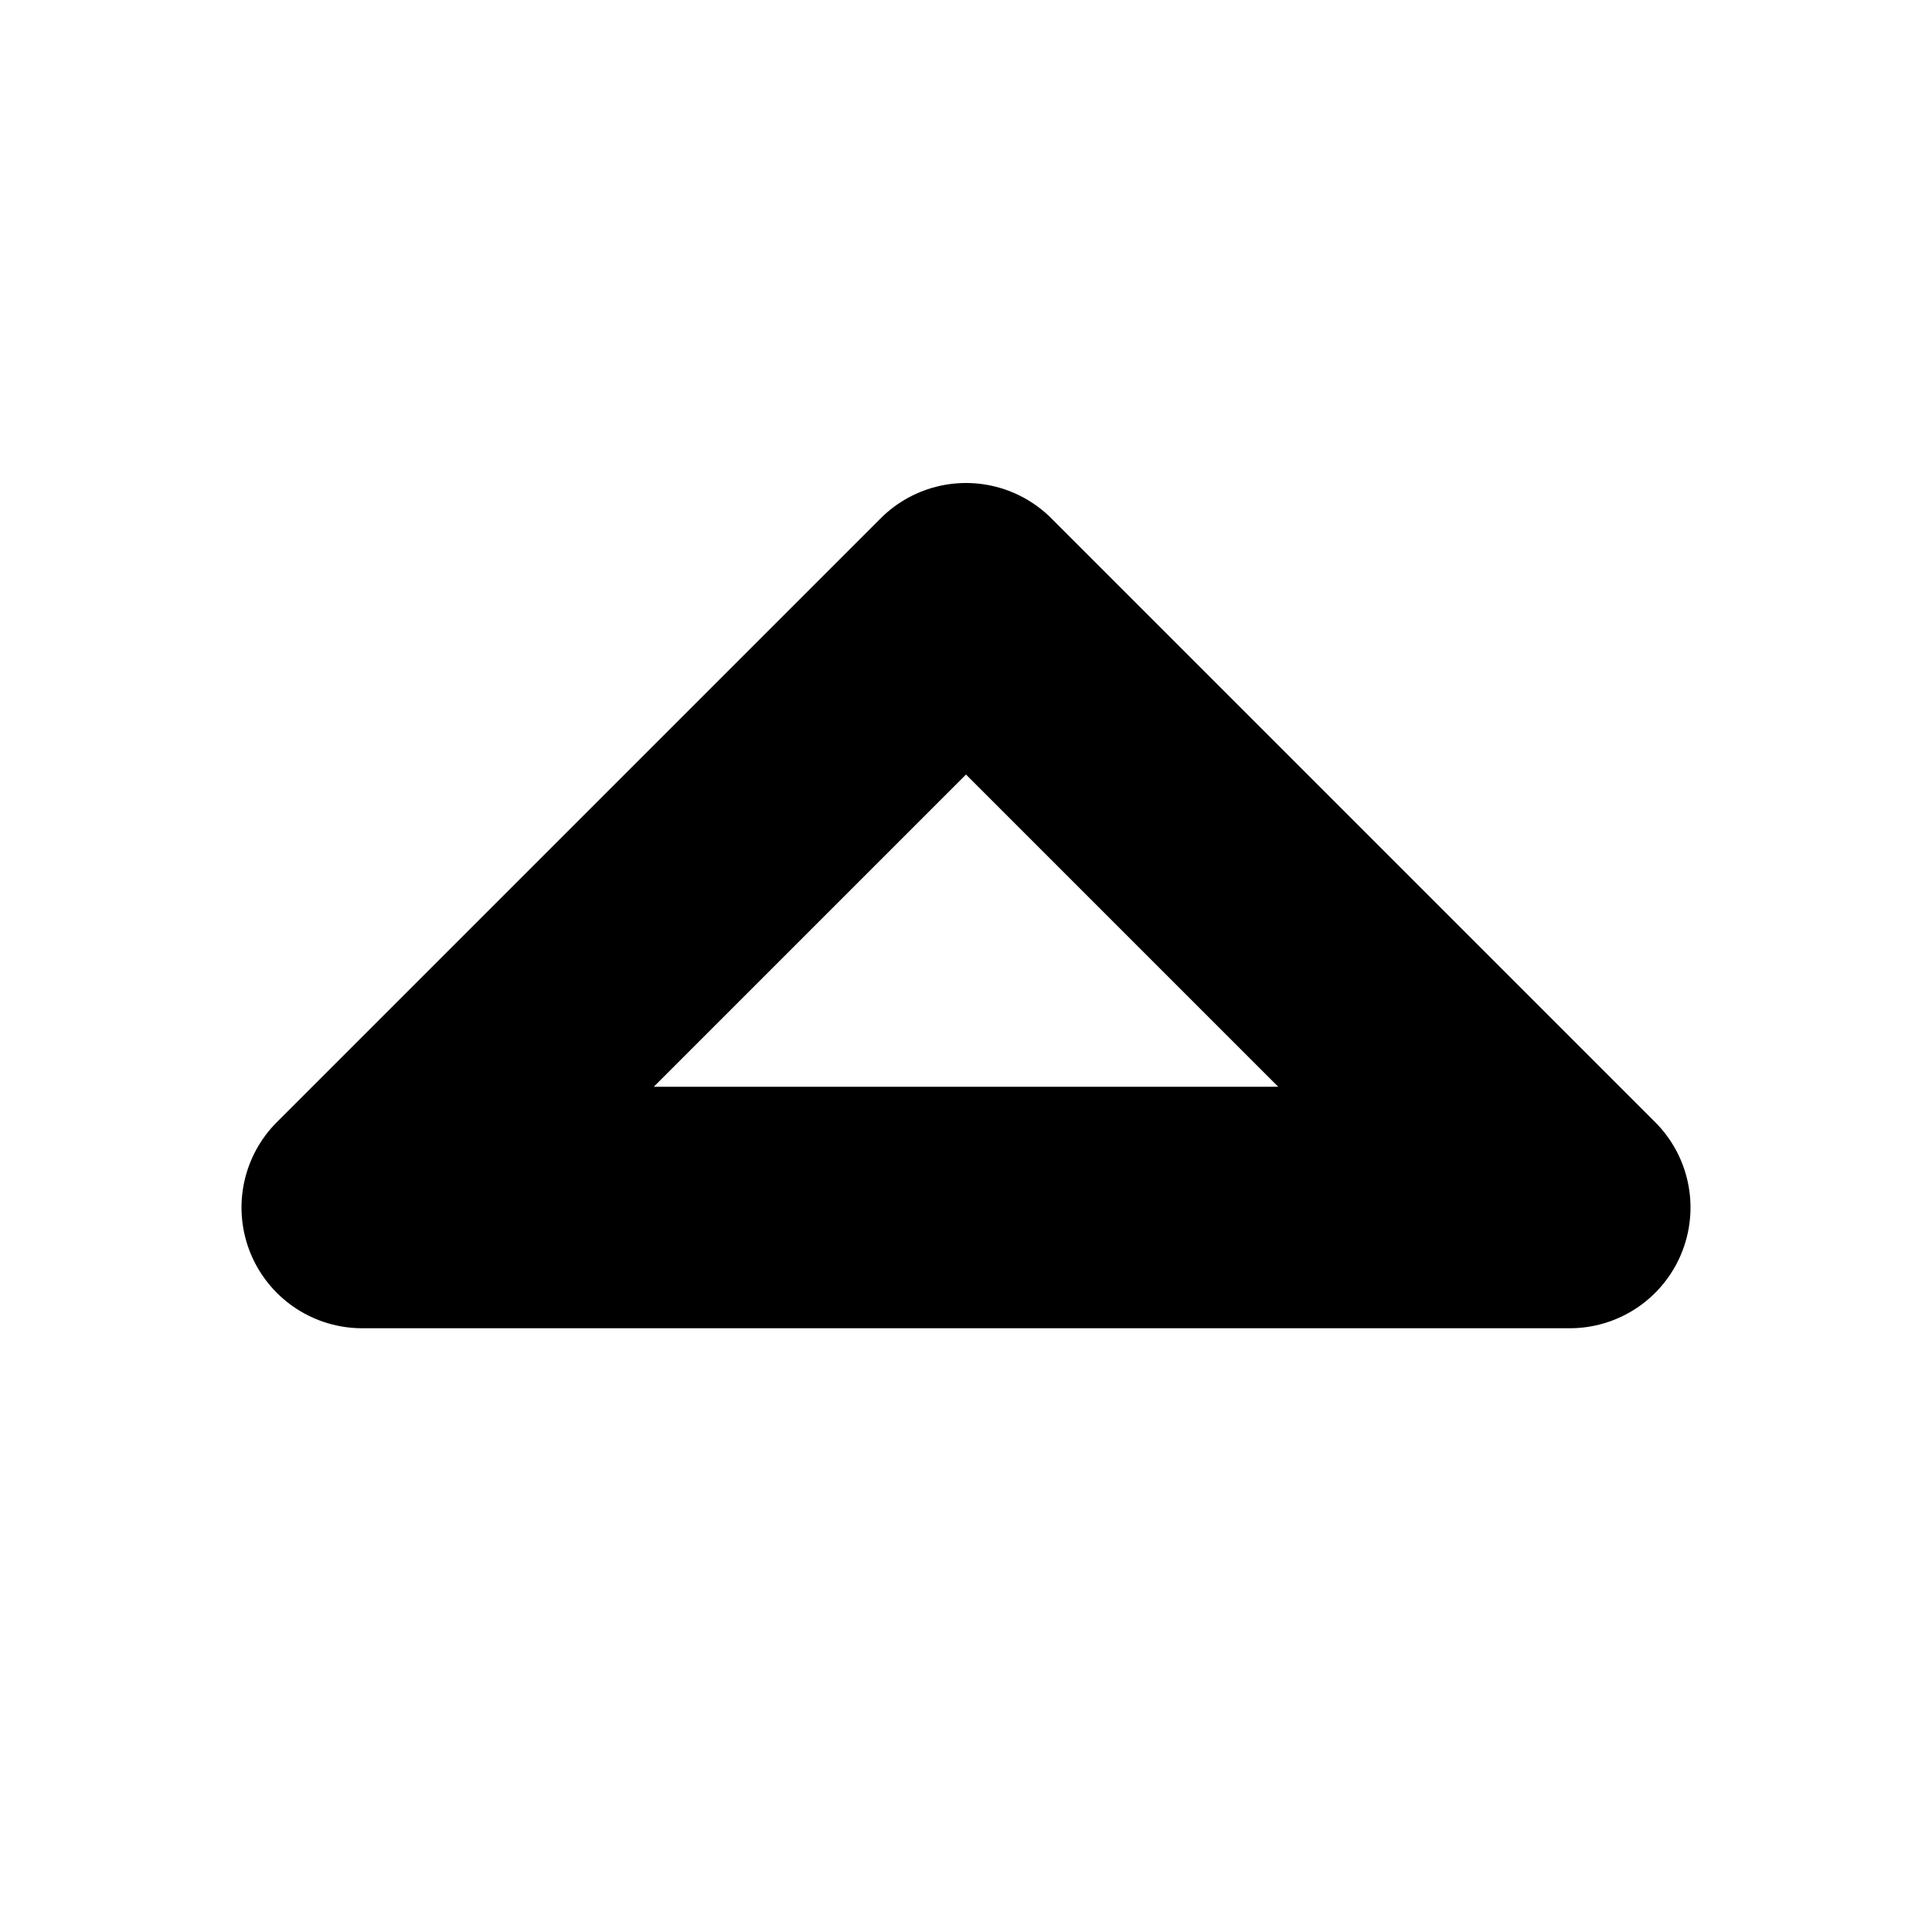
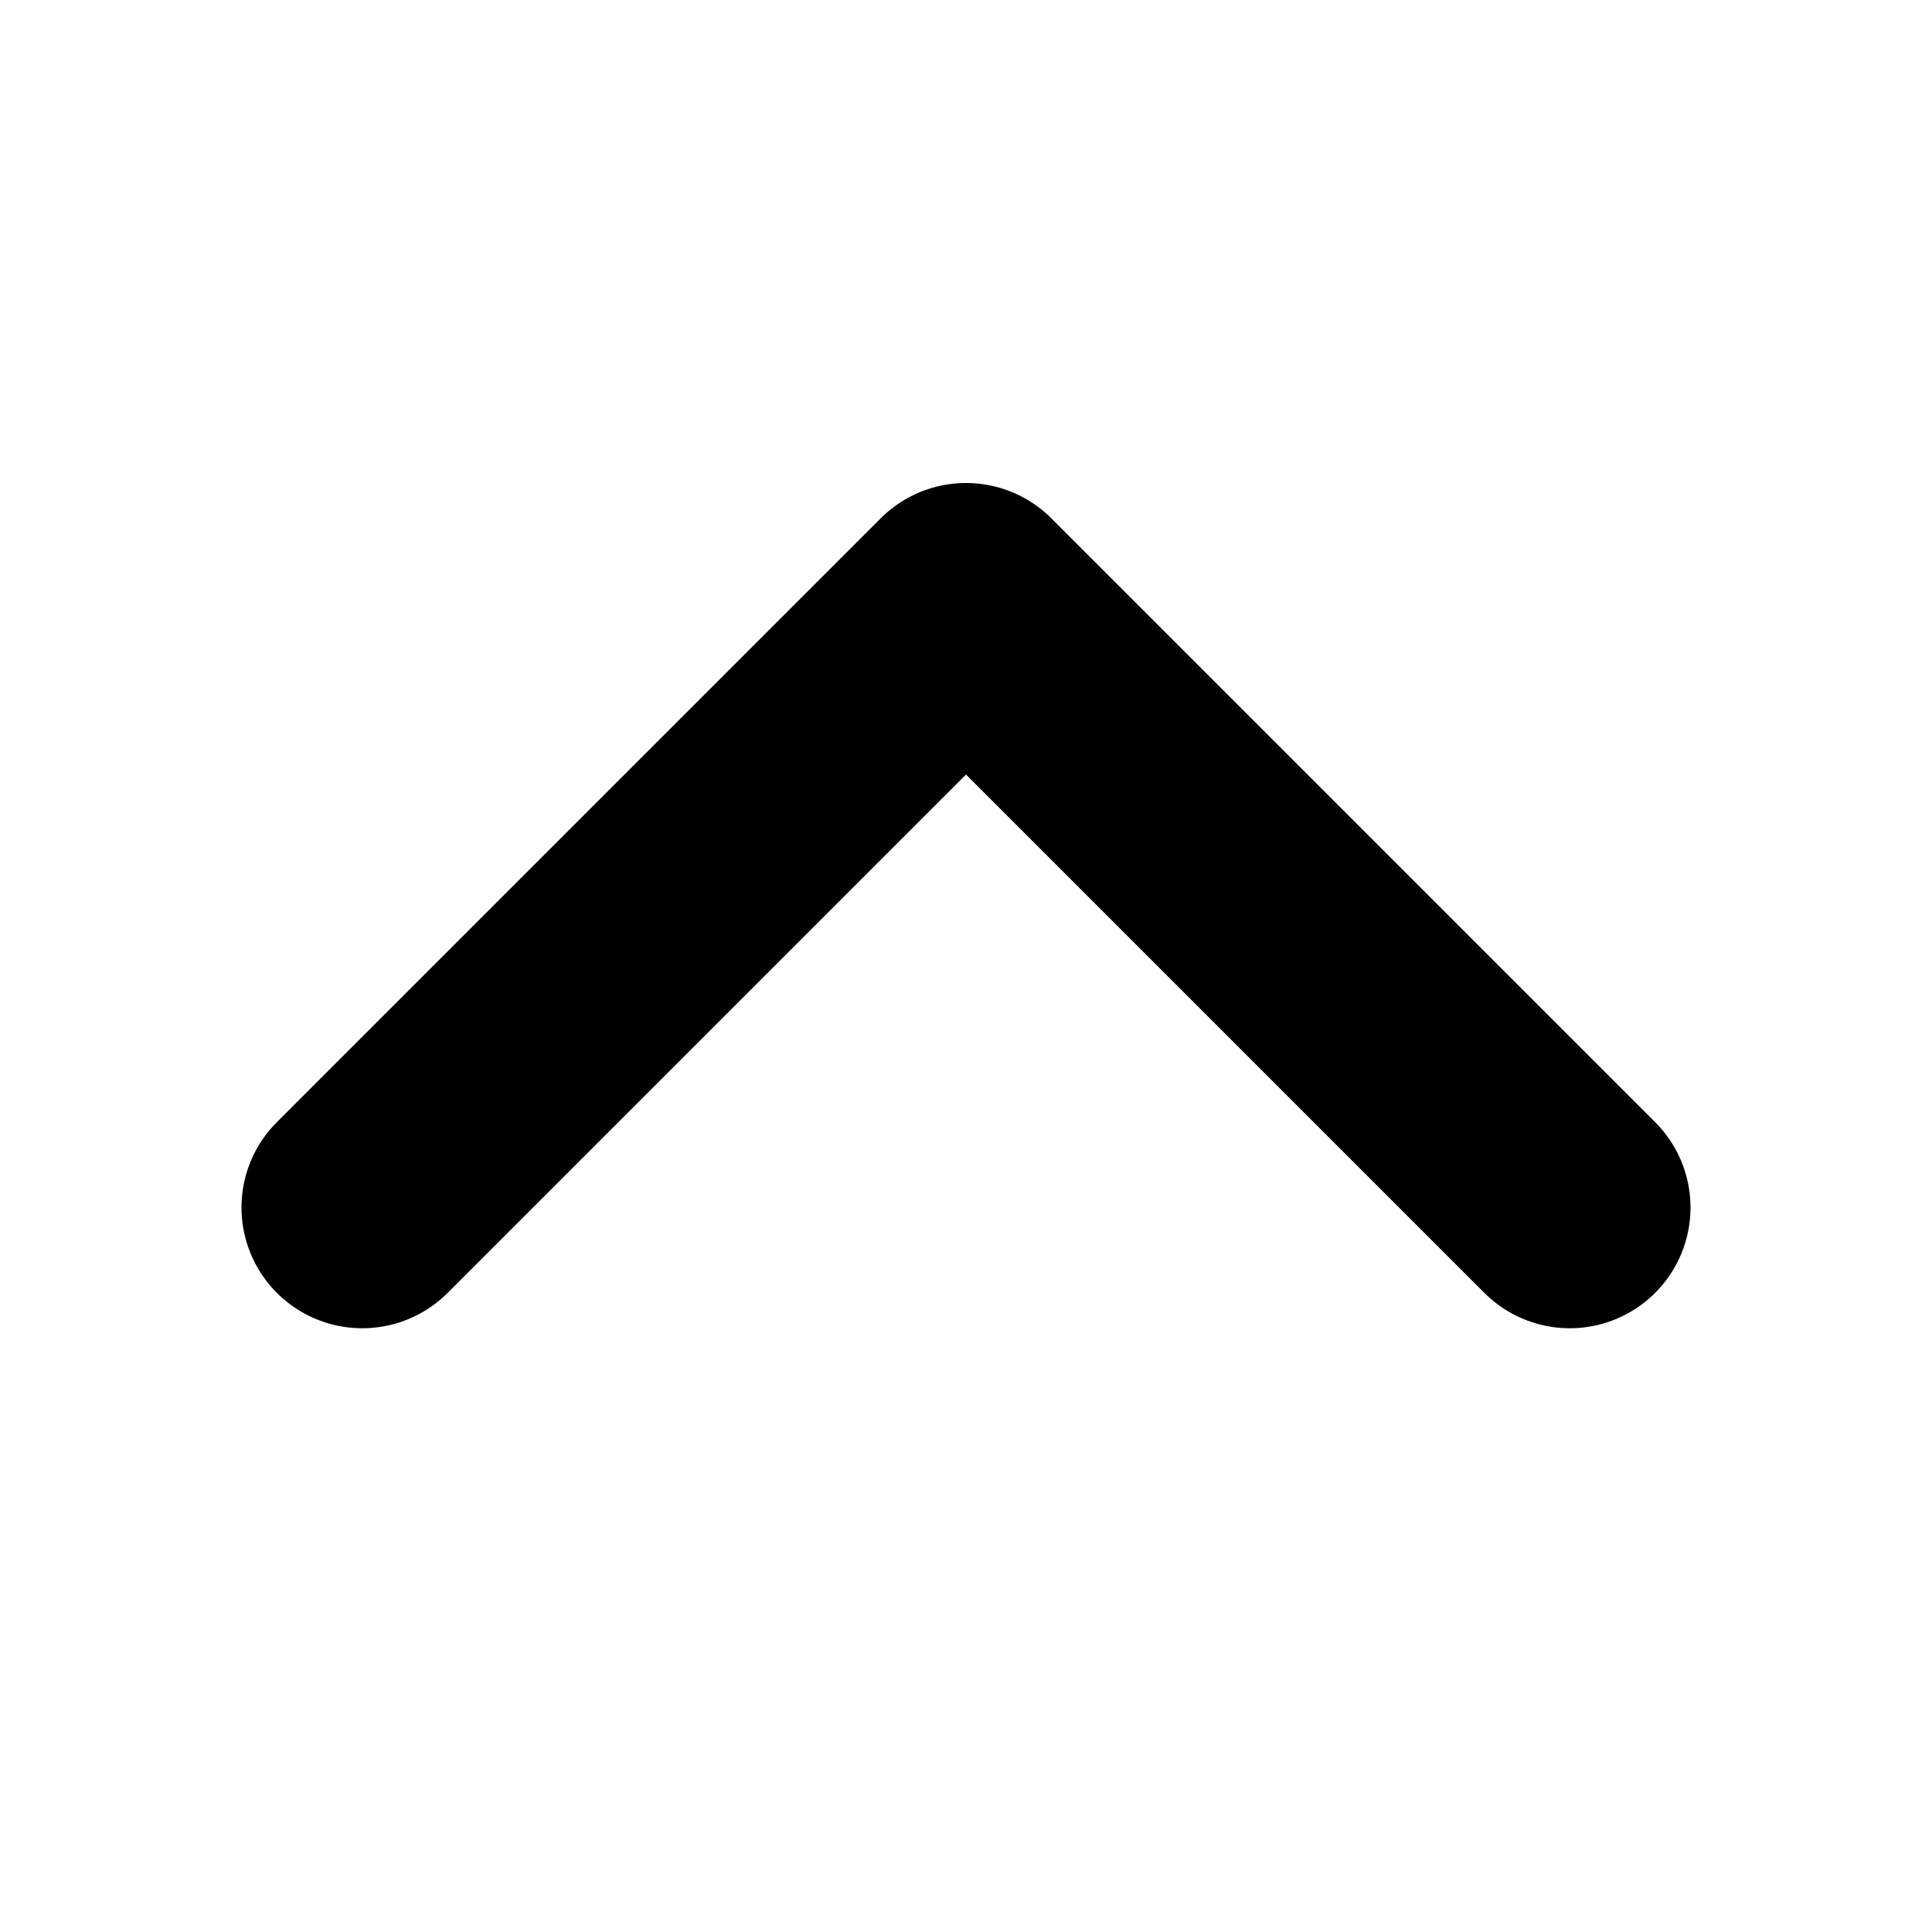
- <svg xmlns="http://www.w3.org/2000/svg" xmlns:ns1="https://www.gtk.org/grappa" ns1:version="1" ns1:state="0" ns1:keywords="pan-up arrow" width="16" height="16">
-   <path id="path0" clip-path="none" fill="none" stroke="url(#gpa:foreground) rgb(0,0,0)" stroke-opacity="1" stroke-width="2" stroke-linecap="round" stroke-linejoin="round" stroke-miterlimit="4" d="M 3 10 L 13 10 L 8 5 Z" ns1:stroke-minwidth="0.25" ns1:stroke-maxwidth="1.5" class="transparent-fill foreground-stroke" ns1:stroke="foreground">
+ <svg xmlns="http://www.w3.org/2000/svg" xmlns:ns1="https://www.gtk.org/grappa" ns1:version="1" ns1:state="0" ns1:keywords="pan-up arrow" id="svg1" width="16" height="16">
+   <path id="path0" clip-path="none" fill="none" stroke="url(#gpa:foreground) rgb(0,0,0)" stroke-width="2" stroke-linecap="round" stroke-linejoin="round" d="M 13 10 L 8 5 L 3 10" class="transparent-fill foreground-stroke" ns1:stroke="foreground">
  </path>
</svg>
